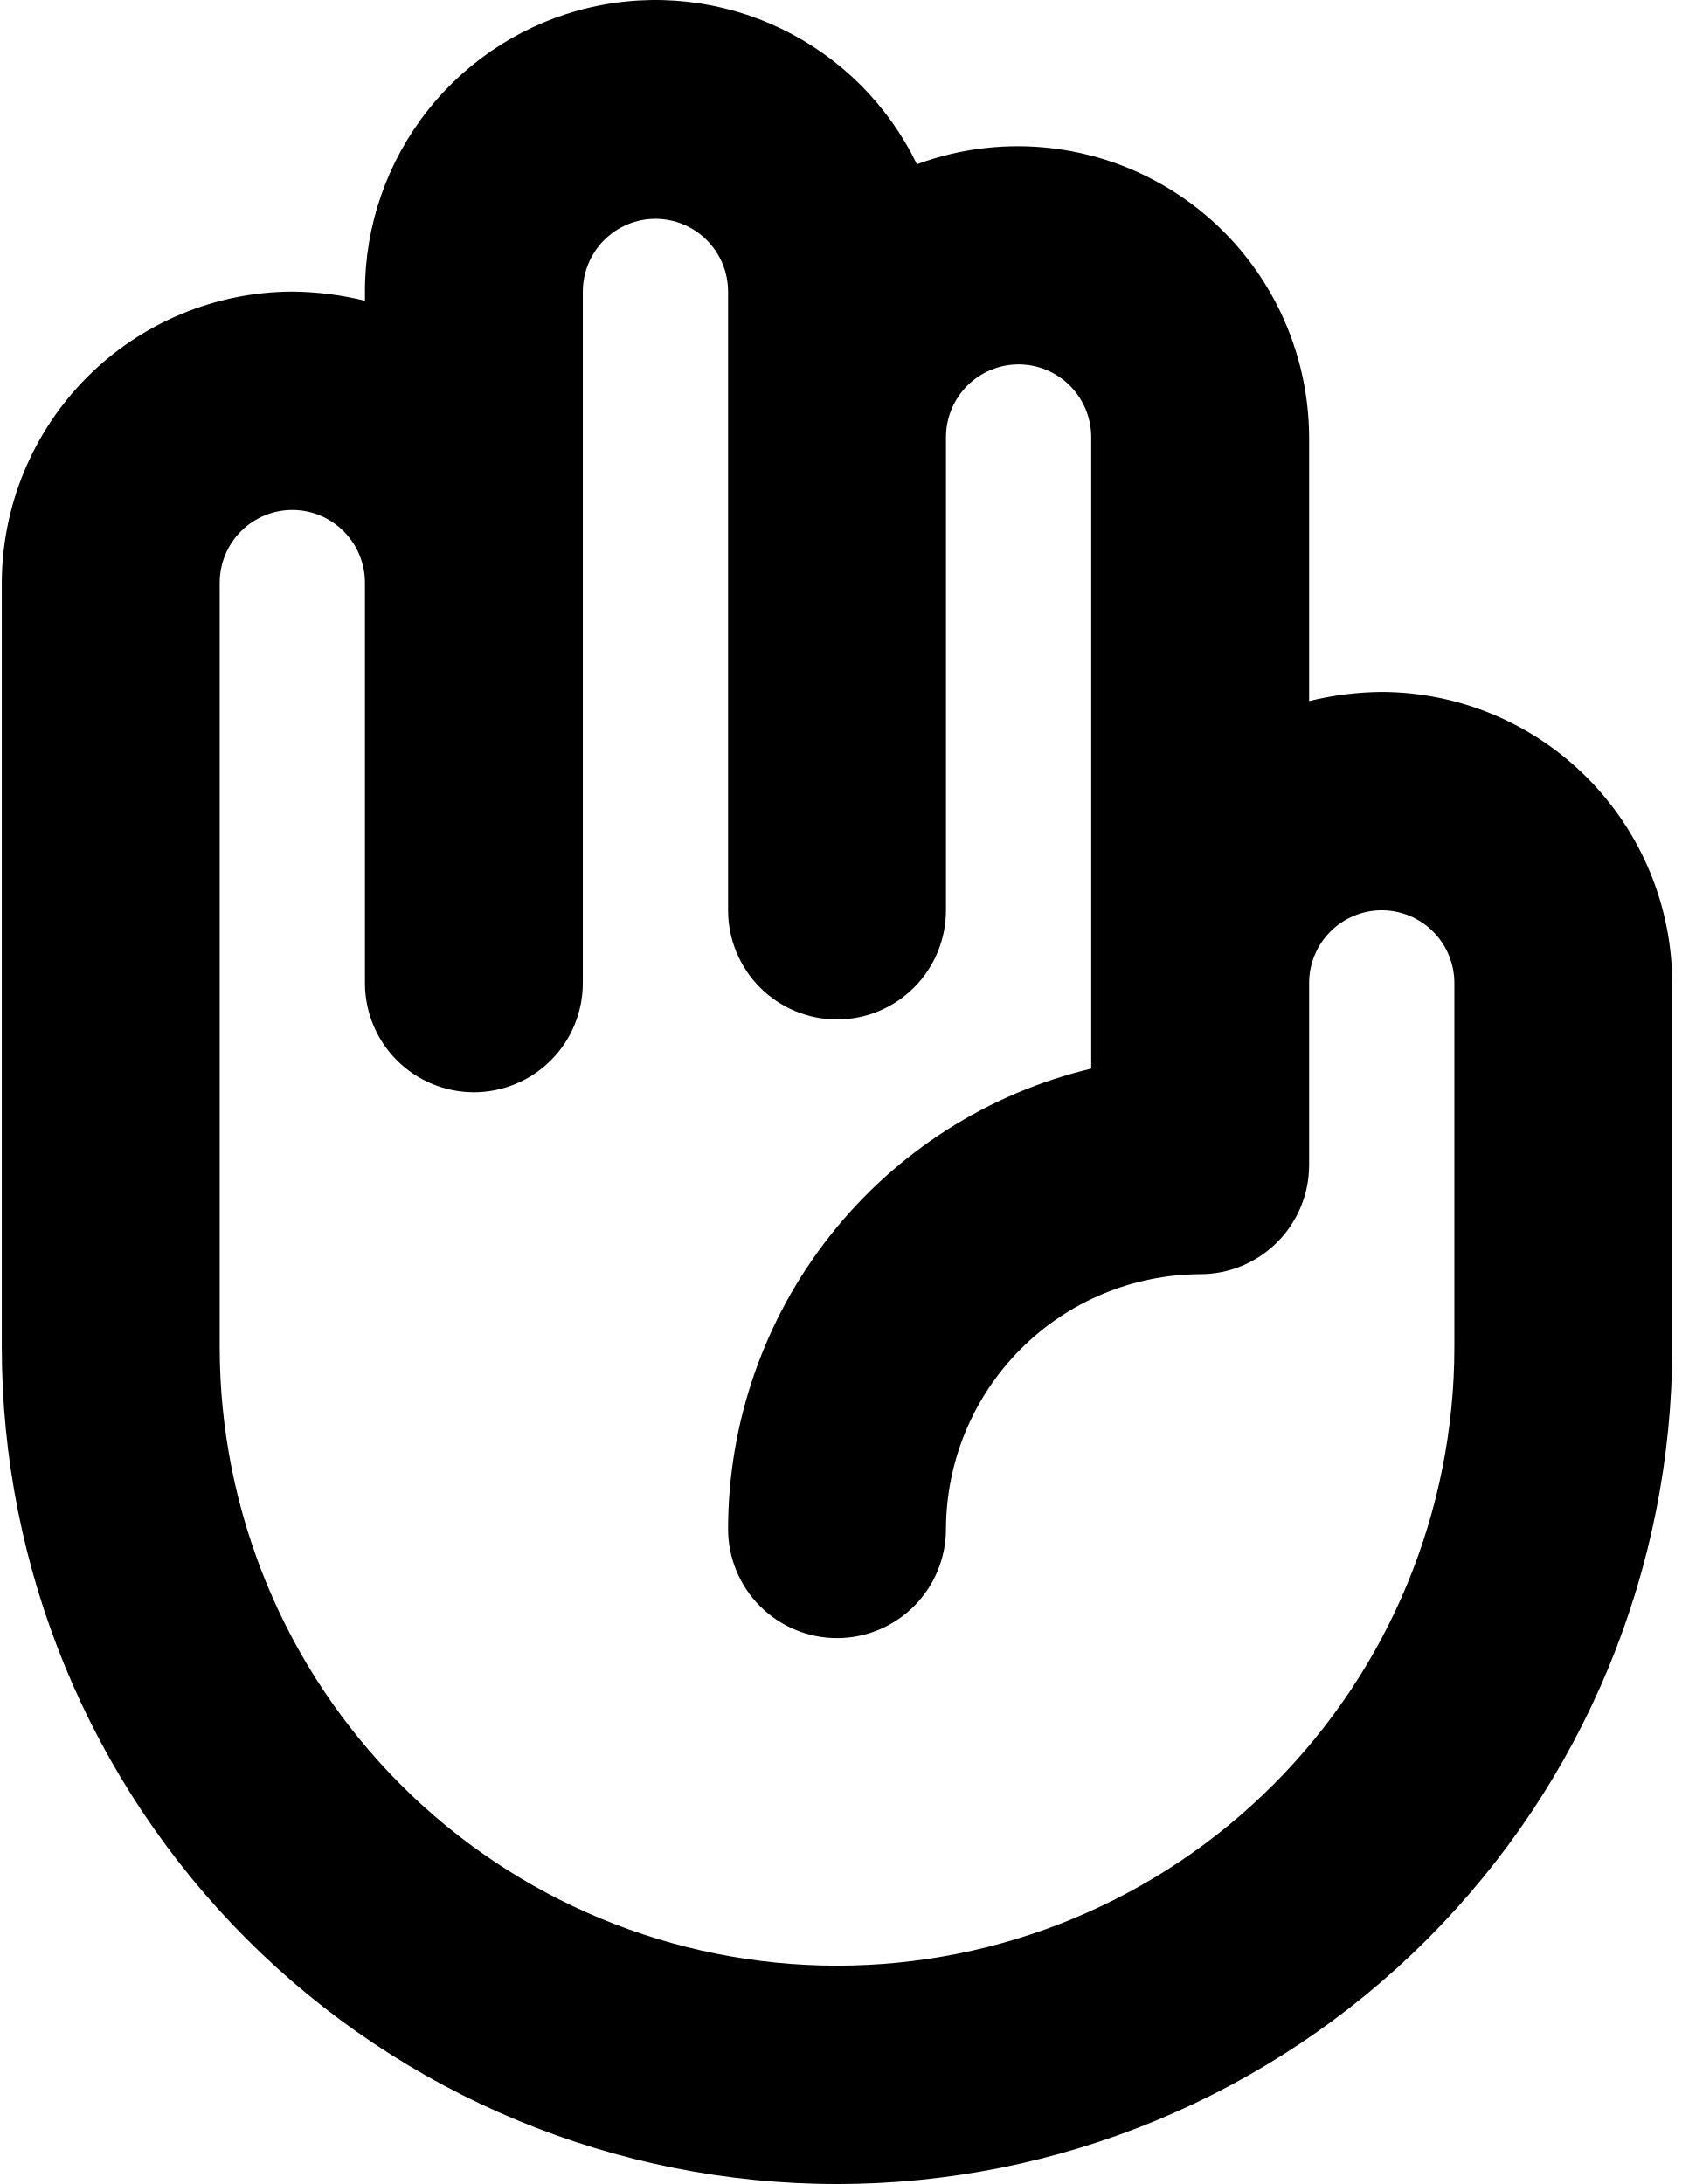
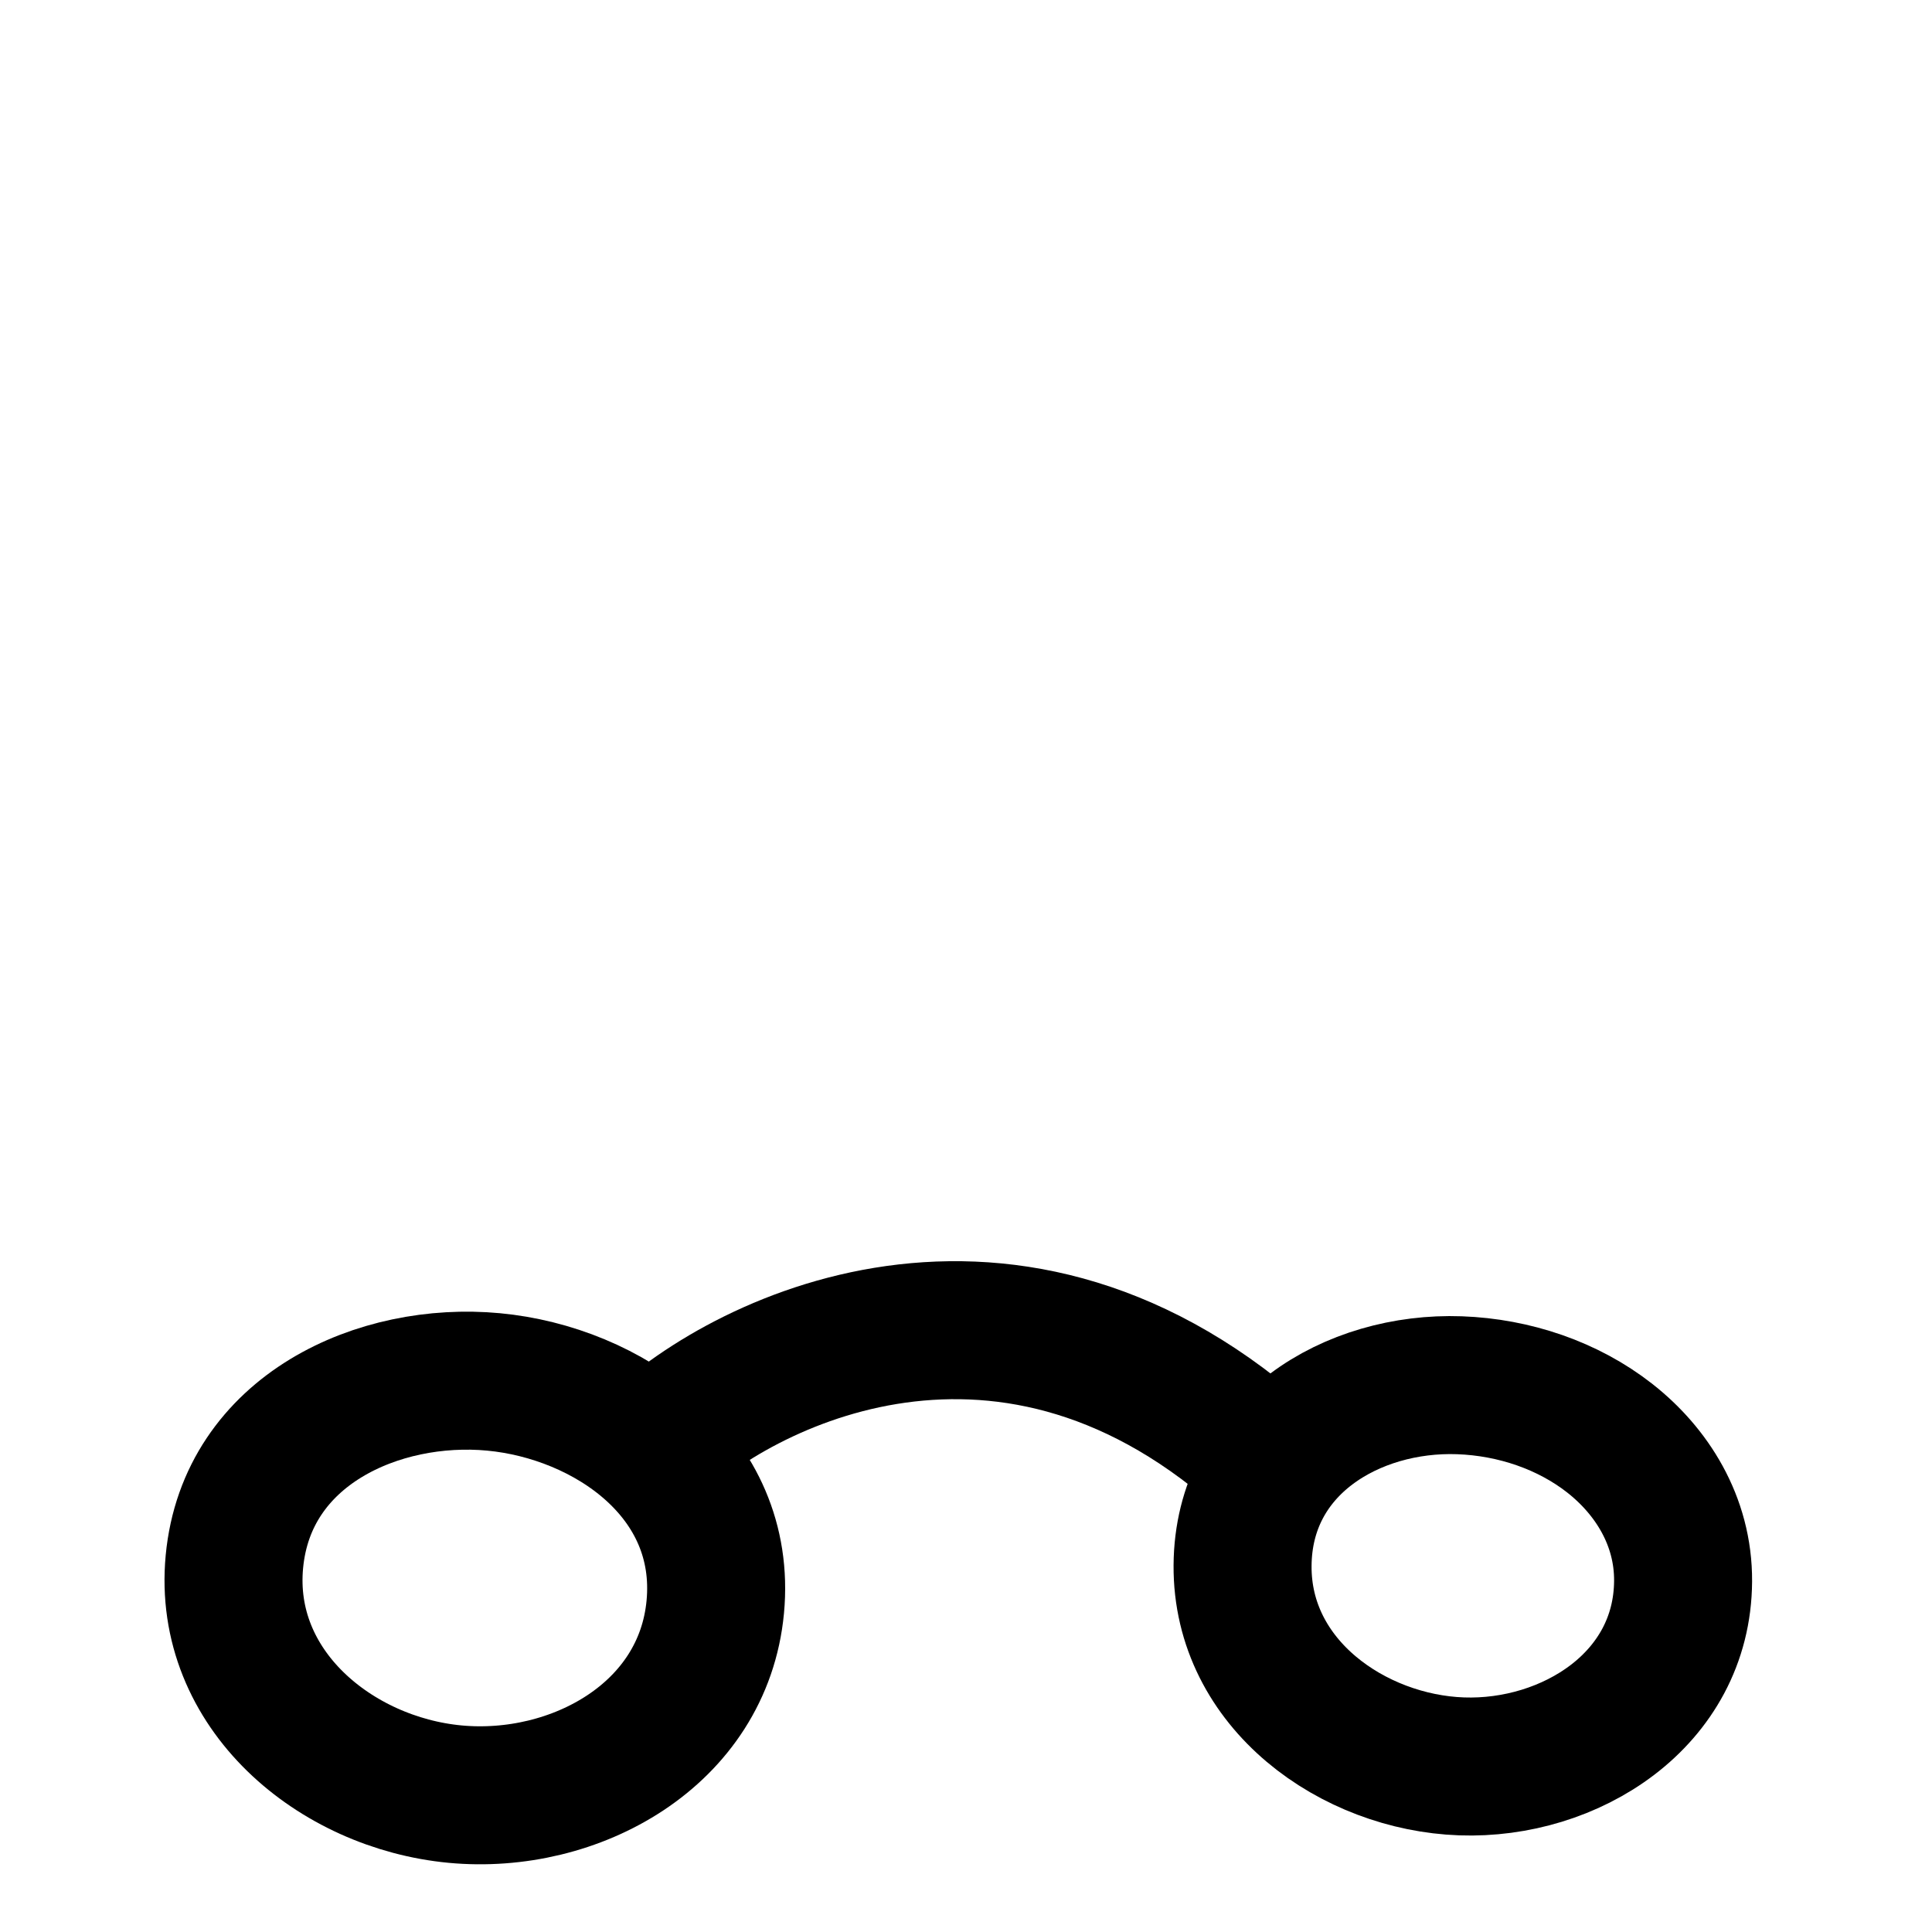
- <svg xmlns="http://www.w3.org/2000/svg" width="92" height="119" viewBox="0 0 92 119" fill="none">
-   <path d="M75.272 37.701C73.939 37.713 72.611 37.879 71.316 38.197V23.82C71.306 21.262 70.681 18.743 69.494 16.479C68.307 14.213 66.592 12.269 64.495 10.809C62.399 9.35 59.982 8.419 57.45 8.095C54.918 7.771 52.345 8.064 49.95 8.949C48.388 5.715 45.777 3.109 42.544 1.557C39.311 0.005 35.649 -0.402 32.156 0.405C28.663 1.211 25.546 3.182 23.316 5.995C21.086 8.808 19.875 12.296 19.881 15.889V16.385C18.585 16.067 17.258 15.901 15.924 15.889C11.731 15.902 7.713 17.577 4.748 20.549C1.783 23.522 0.111 27.549 0.098 31.752V73.393C0.098 85.489 4.892 97.089 13.425 105.642C21.958 114.195 33.531 119 45.598 119C57.666 119 69.239 114.195 77.772 105.642C86.304 97.089 91.098 85.489 91.098 73.393V53.564C91.085 49.361 89.413 45.334 86.448 42.361C83.483 39.389 79.465 37.714 75.272 37.701V37.701ZM79.229 73.393C79.229 82.333 75.685 90.908 69.379 97.229C63.072 103.551 54.517 107.103 45.598 107.103C36.679 107.103 28.125 103.551 21.818 97.229C15.511 90.908 11.968 82.333 11.968 73.393V31.752C11.968 30.7 12.385 29.692 13.127 28.948C13.868 28.204 14.875 27.786 15.924 27.786C16.974 27.786 17.98 28.204 18.722 28.948C19.464 29.692 19.881 30.7 19.881 31.752V53.564C19.881 55.142 20.506 56.655 21.619 57.77C22.732 58.886 24.241 59.513 25.816 59.513C27.39 59.513 28.899 58.886 30.012 57.77C31.125 56.655 31.75 55.142 31.75 53.564V15.889C31.75 14.837 32.167 13.828 32.909 13.085C33.651 12.341 34.657 11.923 35.707 11.923C36.756 11.923 37.763 12.341 38.505 13.085C39.246 13.828 39.663 14.837 39.663 15.889V49.598C39.663 51.176 40.289 52.689 41.402 53.805C42.515 54.92 44.024 55.547 45.598 55.547C47.172 55.547 48.682 54.92 49.795 53.805C50.908 52.689 51.533 51.176 51.533 49.598V23.82C51.533 22.769 51.95 21.76 52.692 21.016C53.434 20.273 54.44 19.855 55.489 19.855C56.539 19.855 57.545 20.273 58.287 21.016C59.029 21.76 59.446 22.769 59.446 23.82V58.224C53.817 59.571 48.805 62.778 45.217 67.328C41.628 71.879 39.672 77.507 39.663 83.308C39.663 84.885 40.289 86.398 41.402 87.514C42.515 88.63 44.024 89.256 45.598 89.256C47.172 89.256 48.682 88.63 49.795 87.514C50.908 86.398 51.533 84.885 51.533 83.308C51.546 79.63 53.009 76.108 55.603 73.507C58.197 70.907 61.712 69.44 65.381 69.427C66.955 69.427 68.464 68.801 69.577 67.685C70.69 66.569 71.316 65.056 71.316 63.479V53.564C71.316 52.512 71.732 51.504 72.474 50.76C73.216 50.016 74.223 49.598 75.272 49.598C76.321 49.598 77.328 50.016 78.07 50.76C78.812 51.504 79.229 52.512 79.229 53.564V73.393Z" fill="black" />
+ <svg xmlns="http://www.w3.org/2000/svg" width="140" height="140" viewBox="0 0 140 140" fill="none">
+   <path d="M32.976 130.009C41.639 130.825 50.958 125.714 51.831 116.447C52.733 106.869 44.034 100.917 35.766 100.139C27.471 99.358 17.885 103.608 16.985 113.166C16.112 122.432 24.314 129.193 32.976 130.009Z" stroke="black" stroke-width="10" />
+   <path d="M105.911 127.999C98.077 127.721 89.985 122.061 90.041 113.45C90.097 104.783 97.991 100.105 105.756 100.38C109.744 100.522 113.631 101.857 116.632 104.204C119.661 106.572 121.992 110.186 121.963 114.582C121.907 123.193 113.746 128.277 105.911 127.999Z" stroke="black" stroke-width="10" />
+   <path d="M47.953 104.3C55.75 97.454 76.025 88.752 94.746 108.706" stroke="black" stroke-width="10" stroke-linejoin="round" />
</svg>
